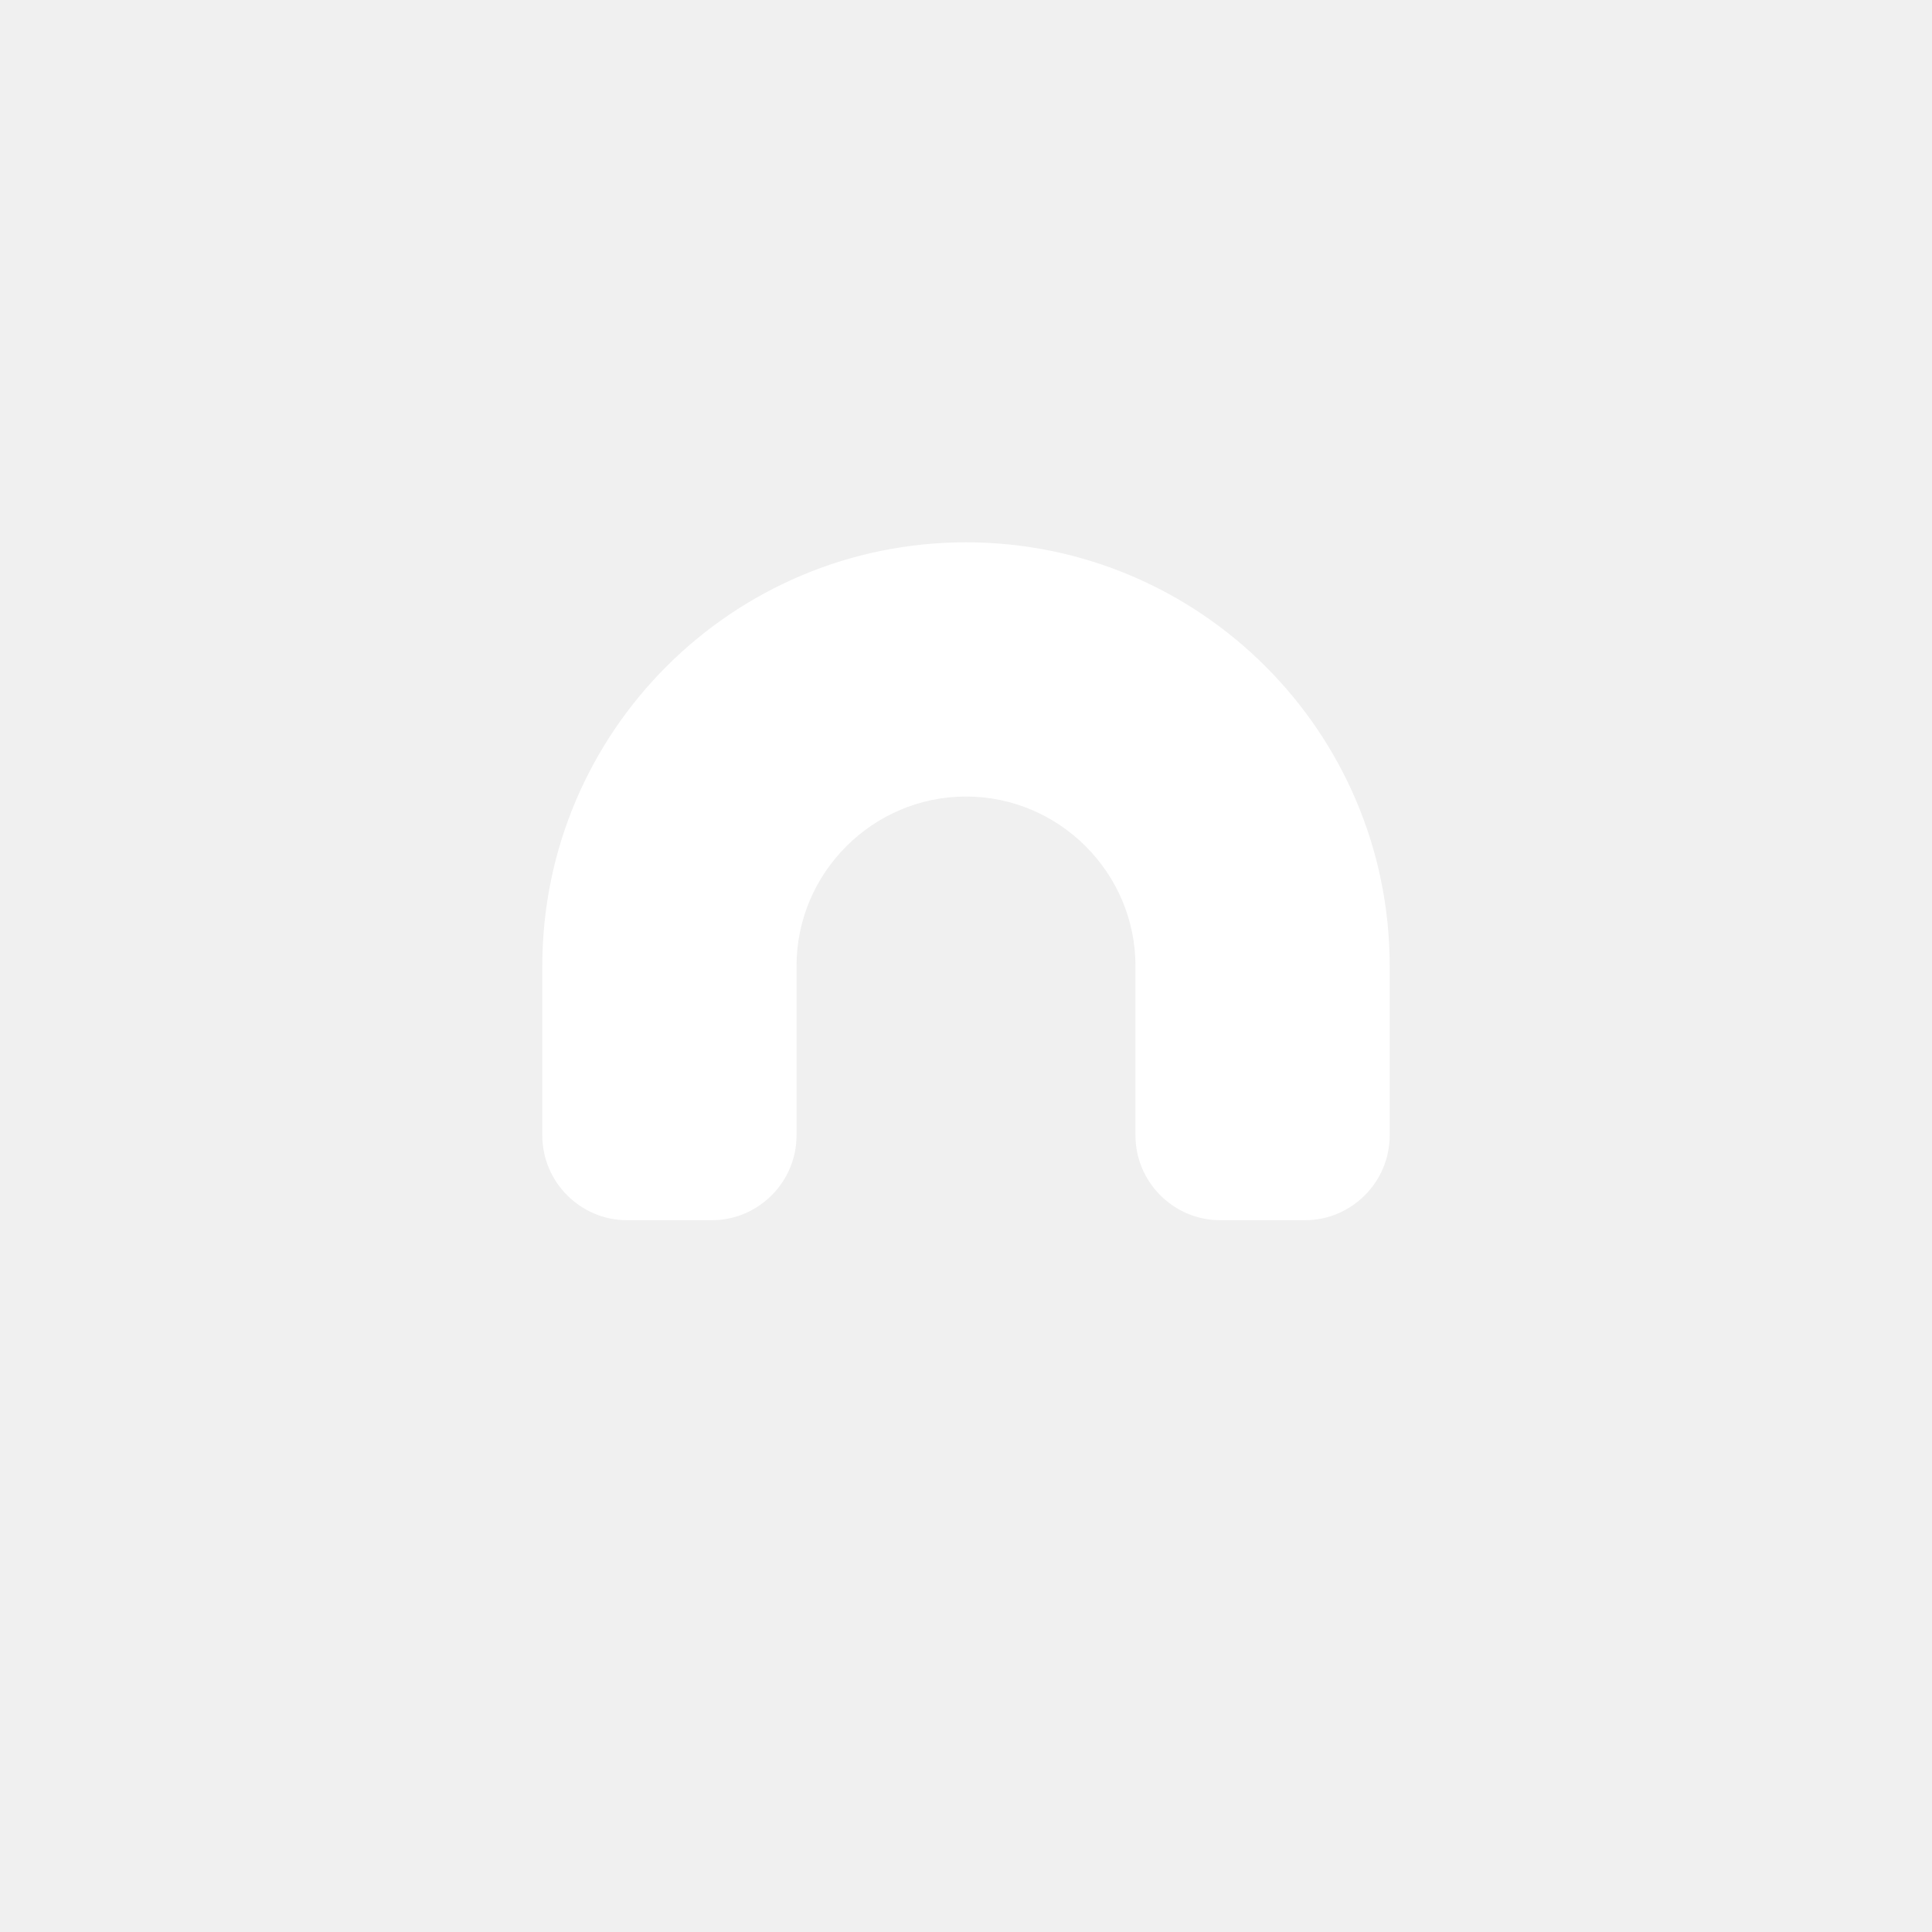
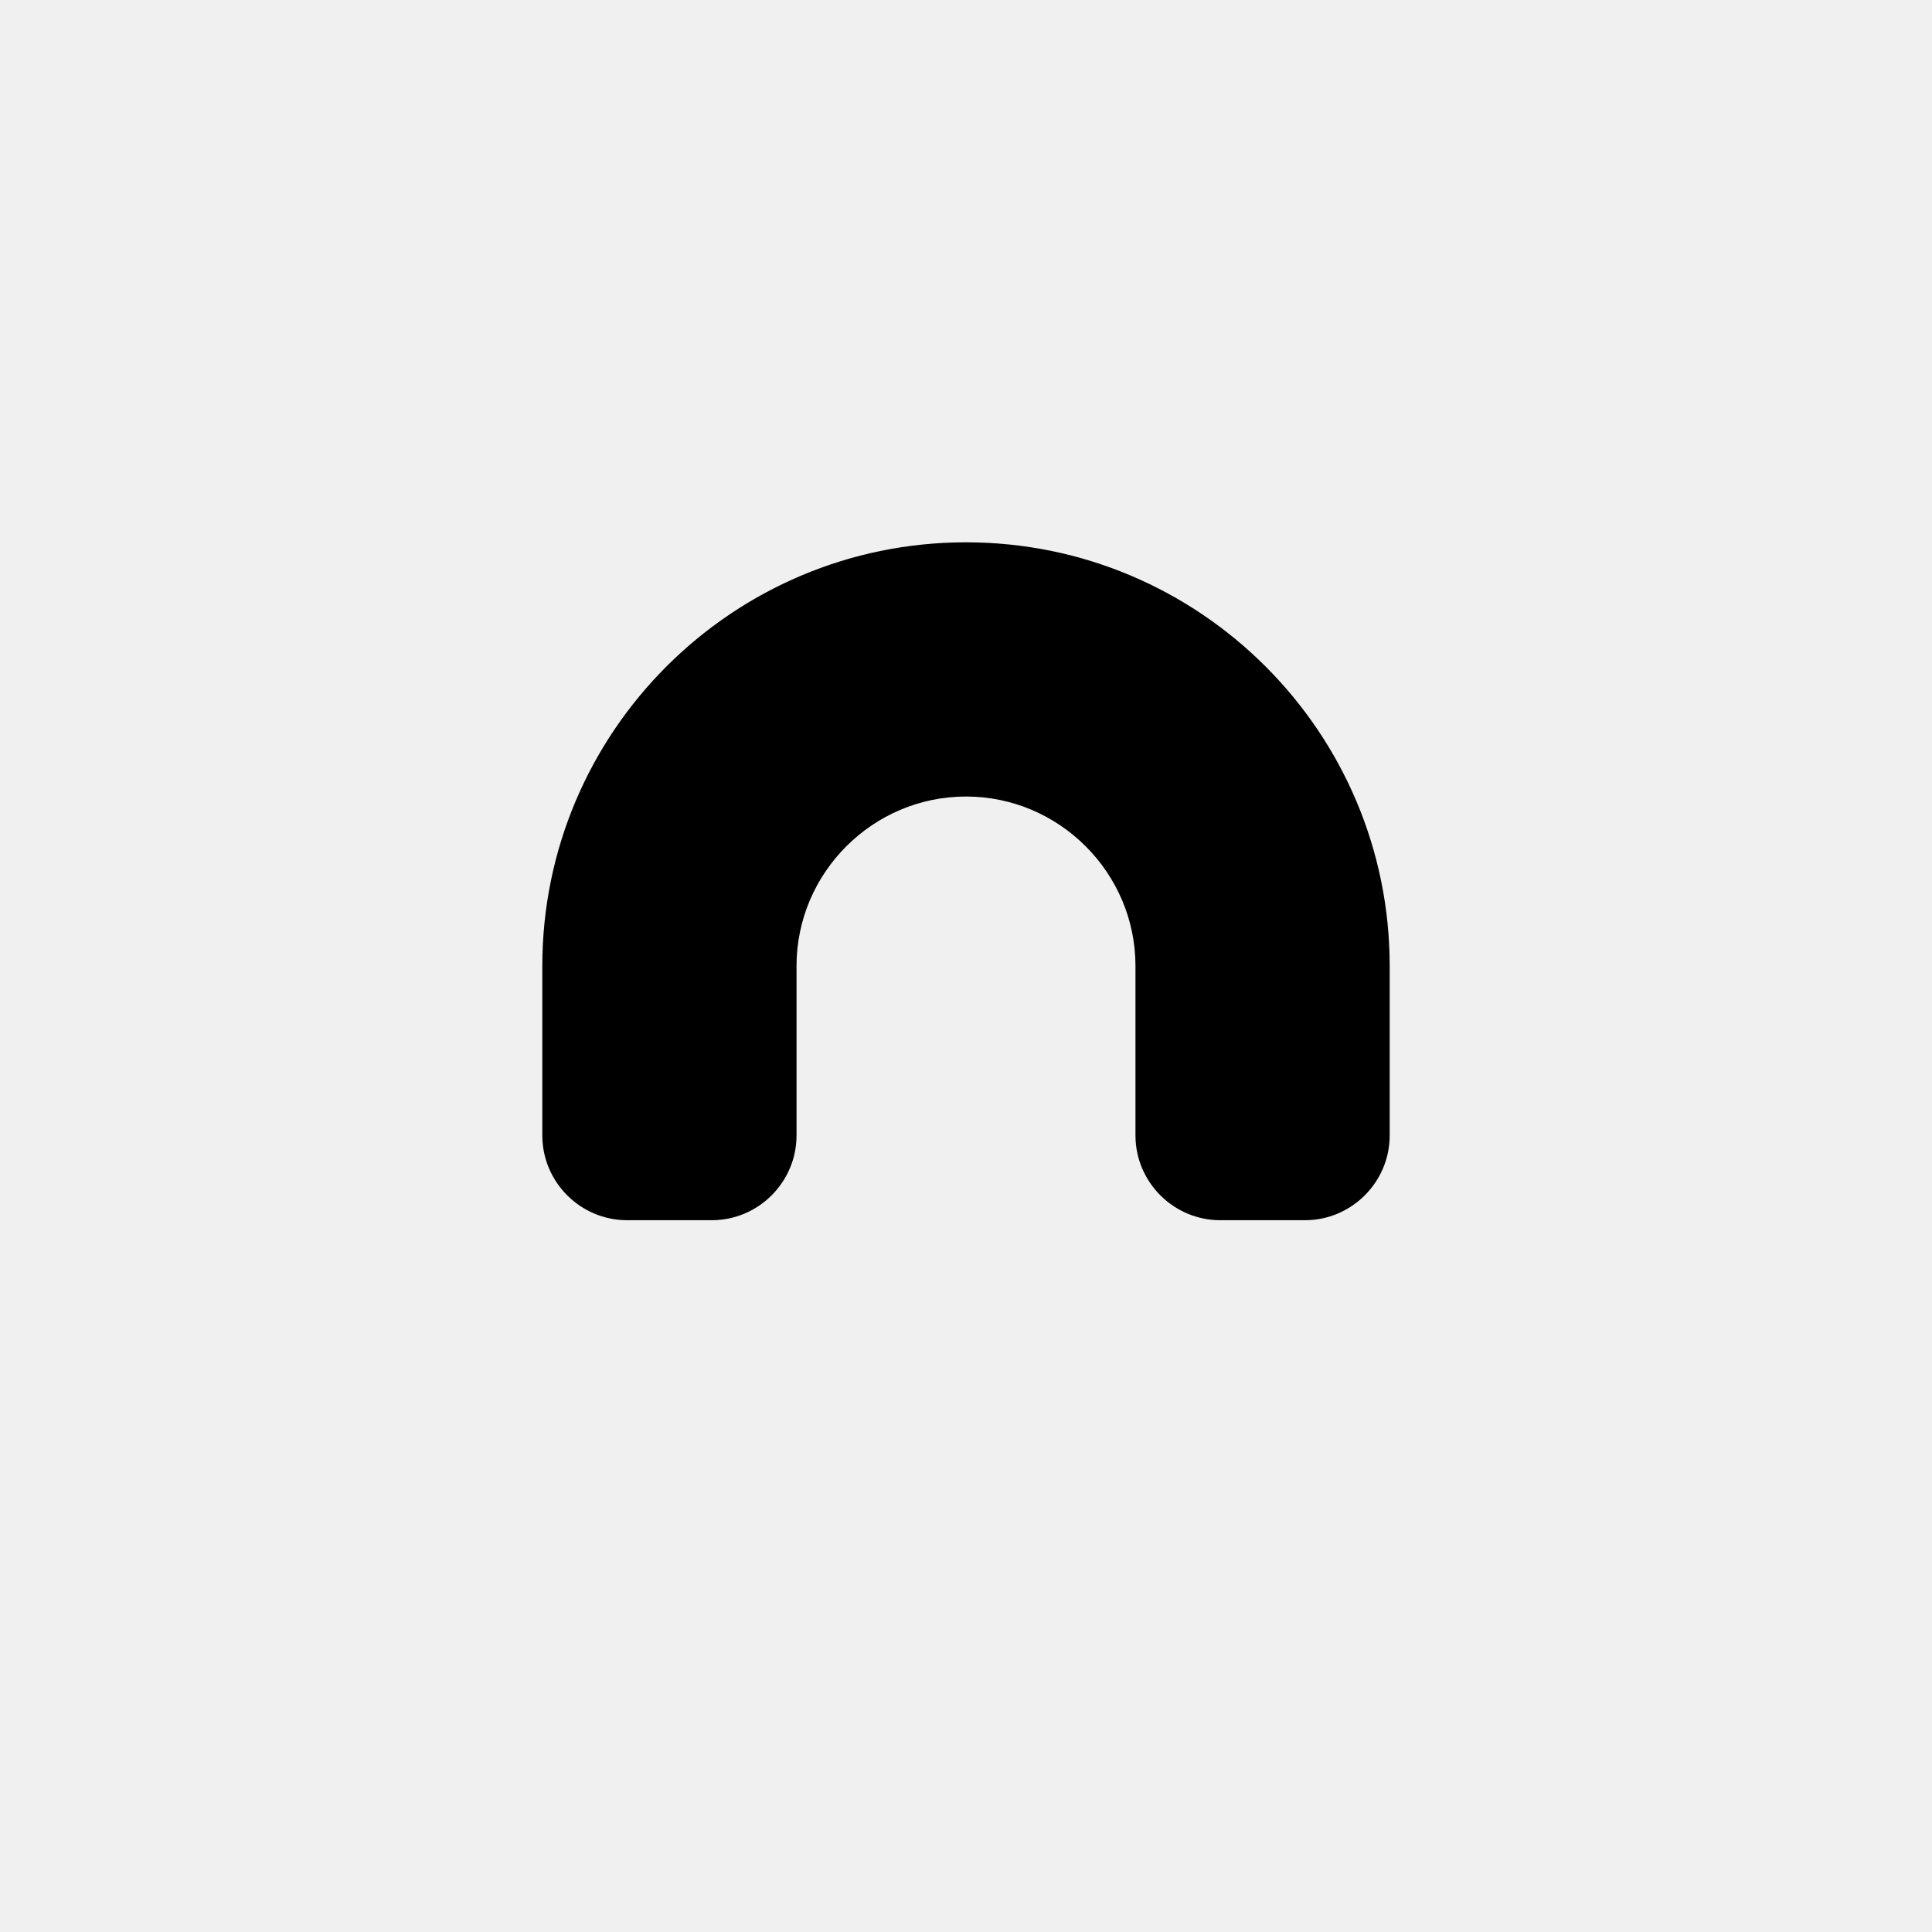
<svg xmlns="http://www.w3.org/2000/svg" width="456" height="456" viewBox="0 0 456 456" version="1.1">
  <g transform="translate(128, 128)">
-     <path fill="#FFFFFF" d="M100,0C44.8,0,0,44.8,0,100v40c0,11,9,20,20,20h20c11,0,20-9,20-20v-40c0-22,18-40,40-40s40,18,40,40v40c0,11,9,20,20,20h20c11,0,20-9,20-20v-40C200,44.8,155.2,0,100,0z" />
+     <path fill="#000000" d="M100,0C44.8,0,0,44.8,0,100v40c0,11,9,20,20,20h20c11,0,20-9,20-20v-40c0-22,18-40,40-40s40,18,40,40v40c0,11,9,20,20,20h20c11,0,20-9,20-20v-40C200,44.8,155.2,0,100,0z" />
  </g>
</svg>
